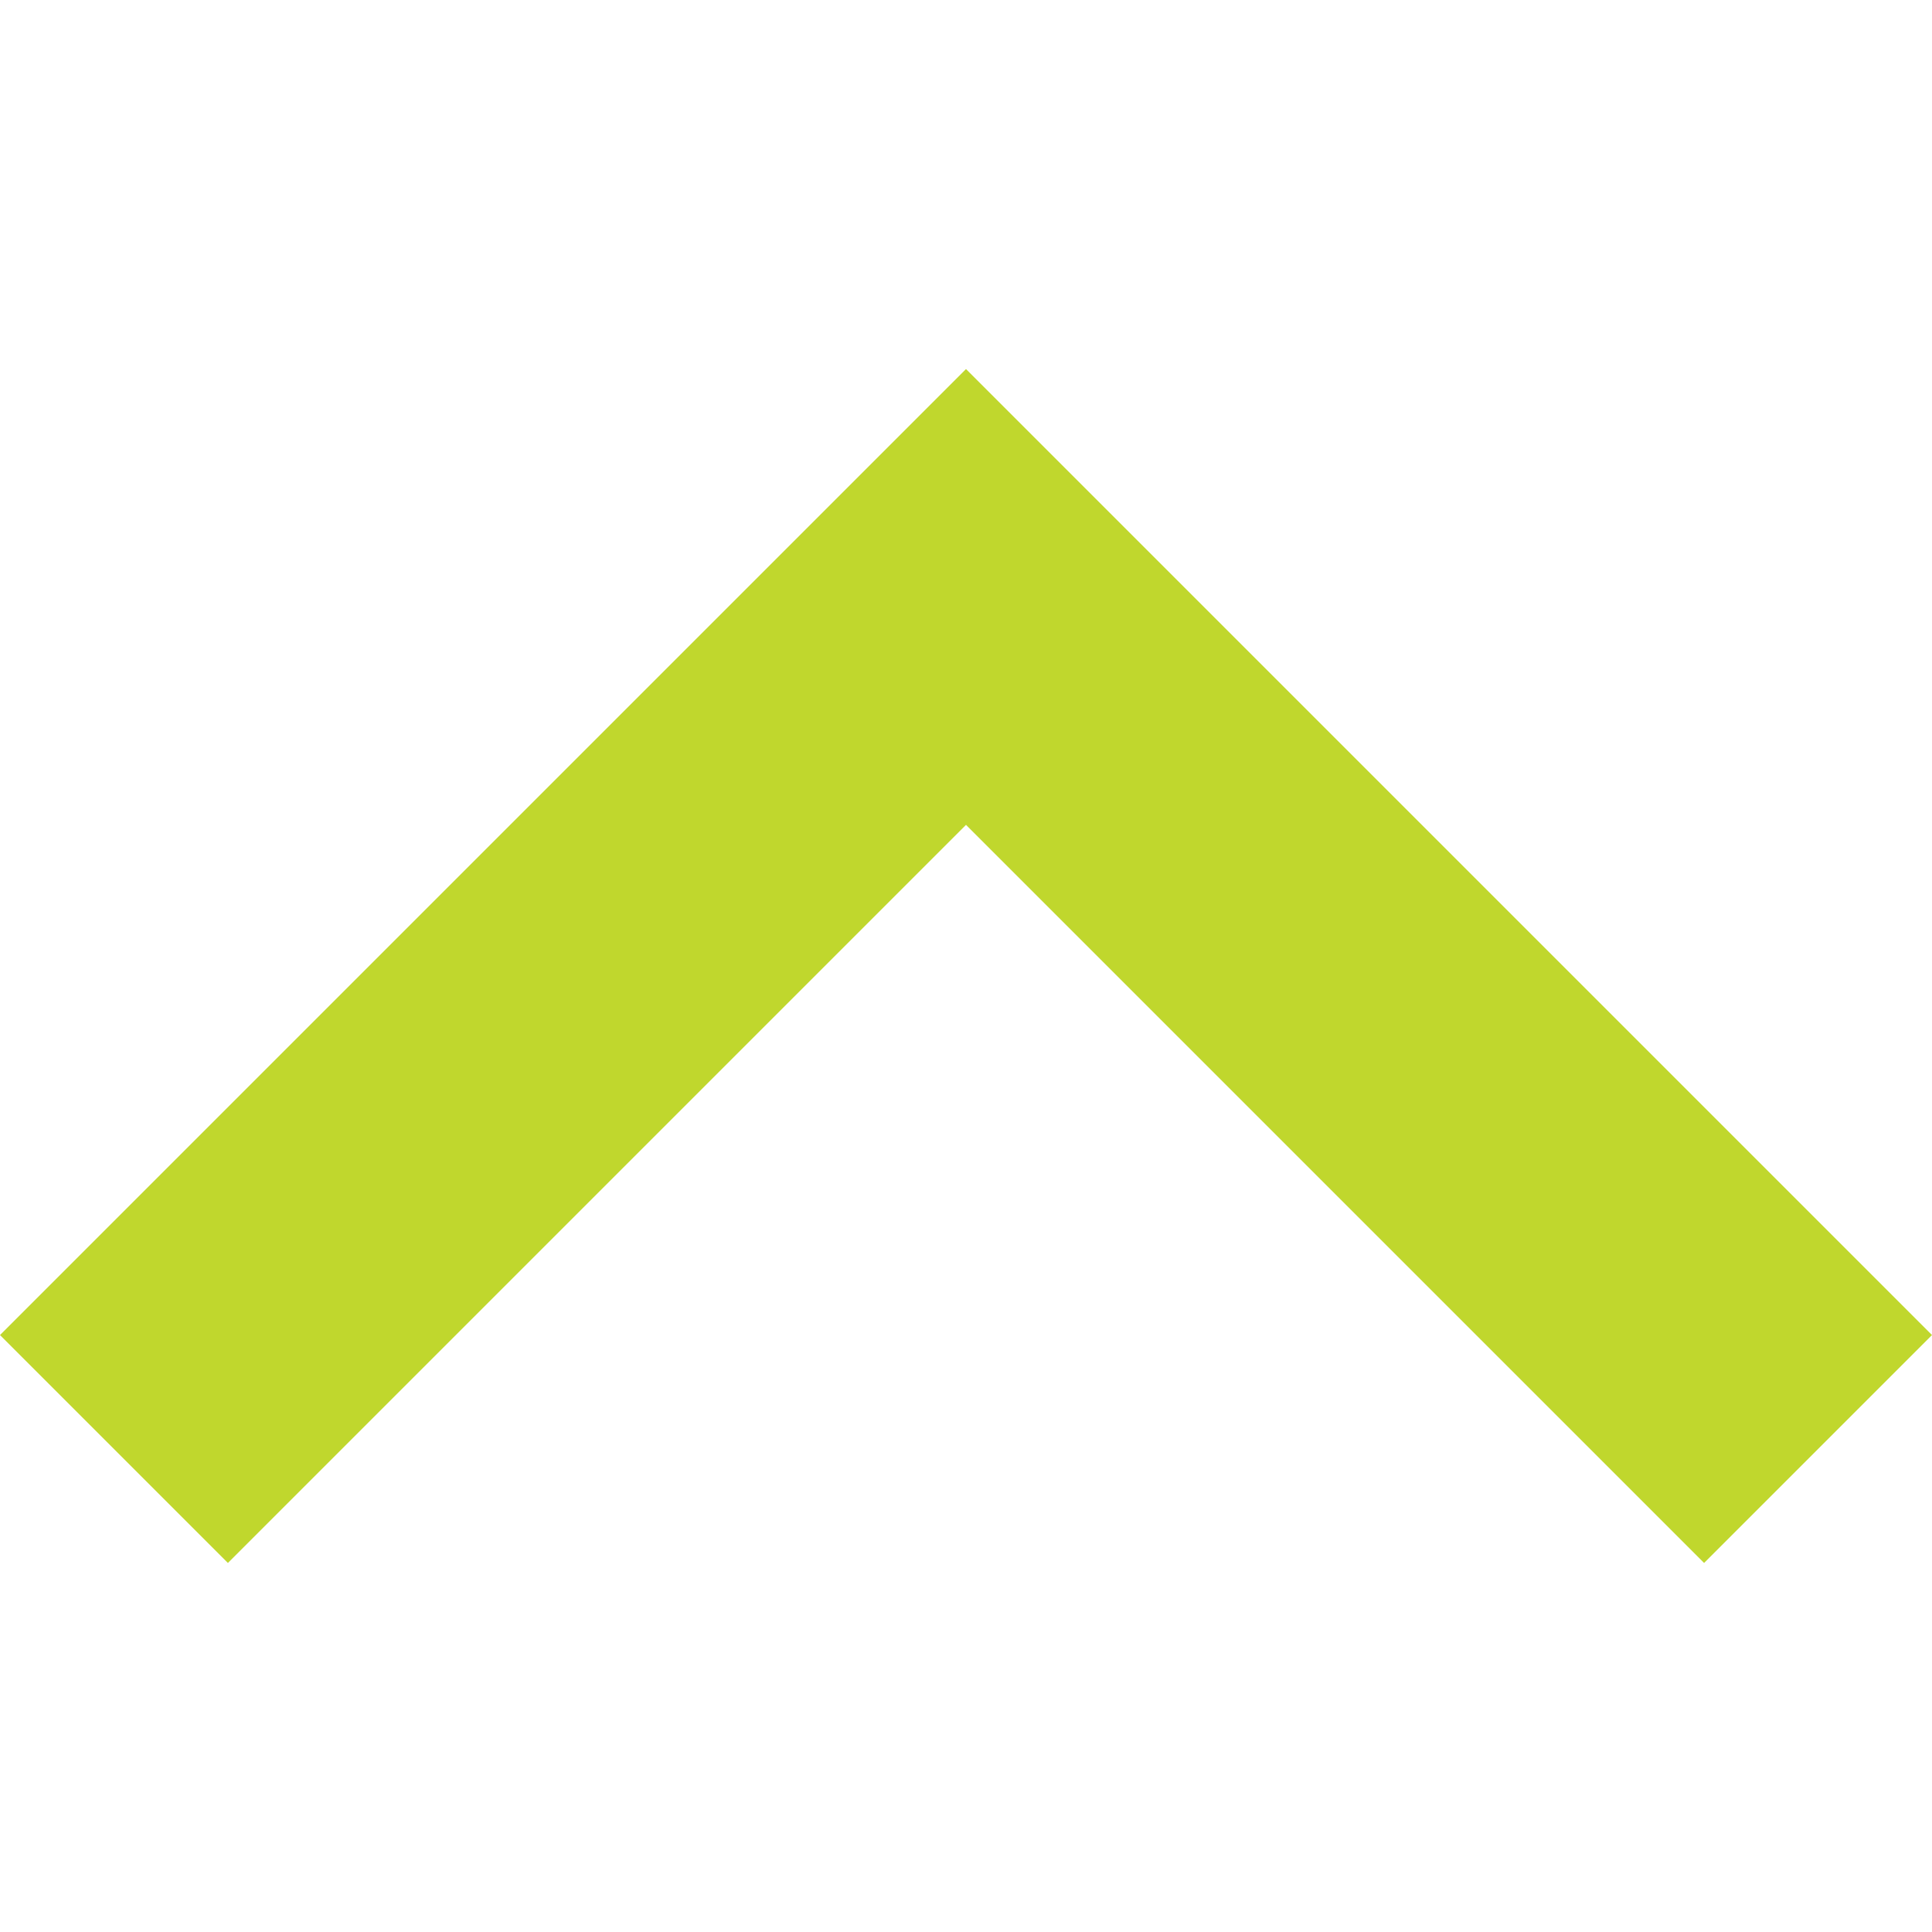
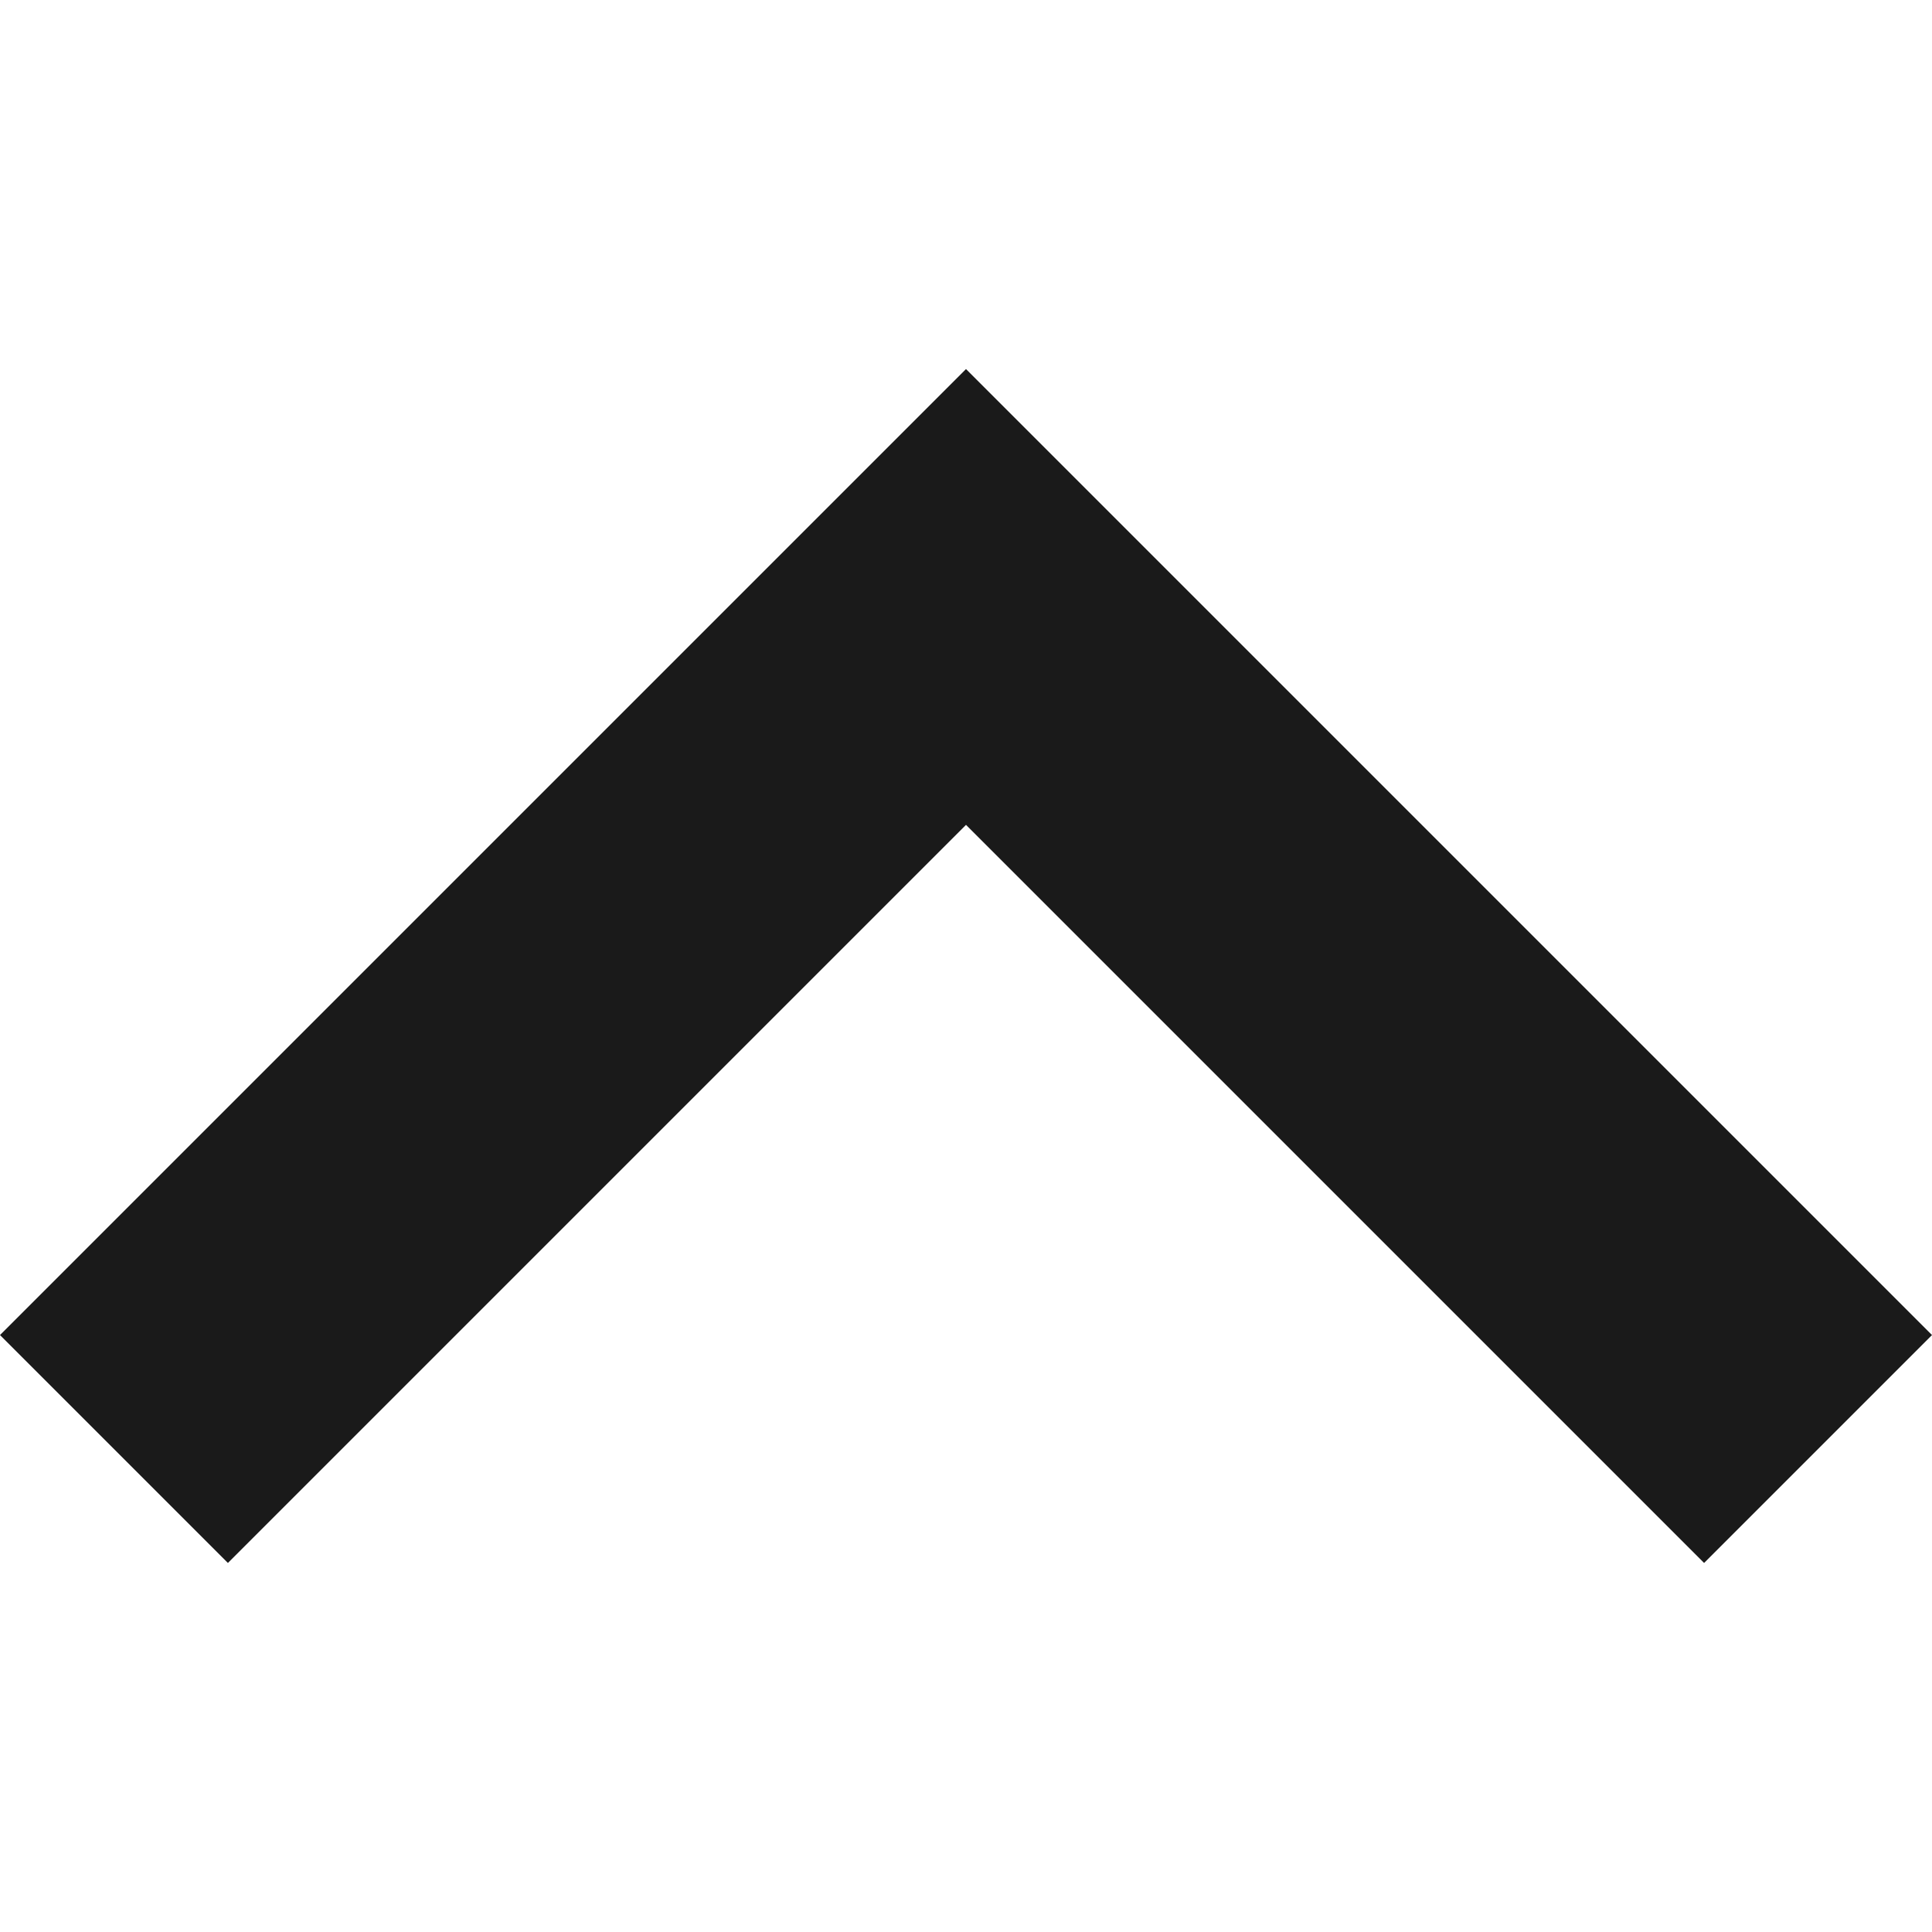
<svg xmlns="http://www.w3.org/2000/svg" version="1.1" id="Capa_1" x="0px" y="0px" viewBox="0 0 256 256" style="enable-background:new 0 0 256 256;" xml:space="preserve">
  <style type="text/css">
- 	.st0{fill:#C0D72D;}
+ 	.st0{fill:#1a1a1a;}
</style>
  <g>
    <g>
      <polygon class="st0" points="128,48.9 0,176.9 30.2,207.1 128,109.3 225.8,207.1 256,176.9   " />
    </g>
  </g>
</svg>
